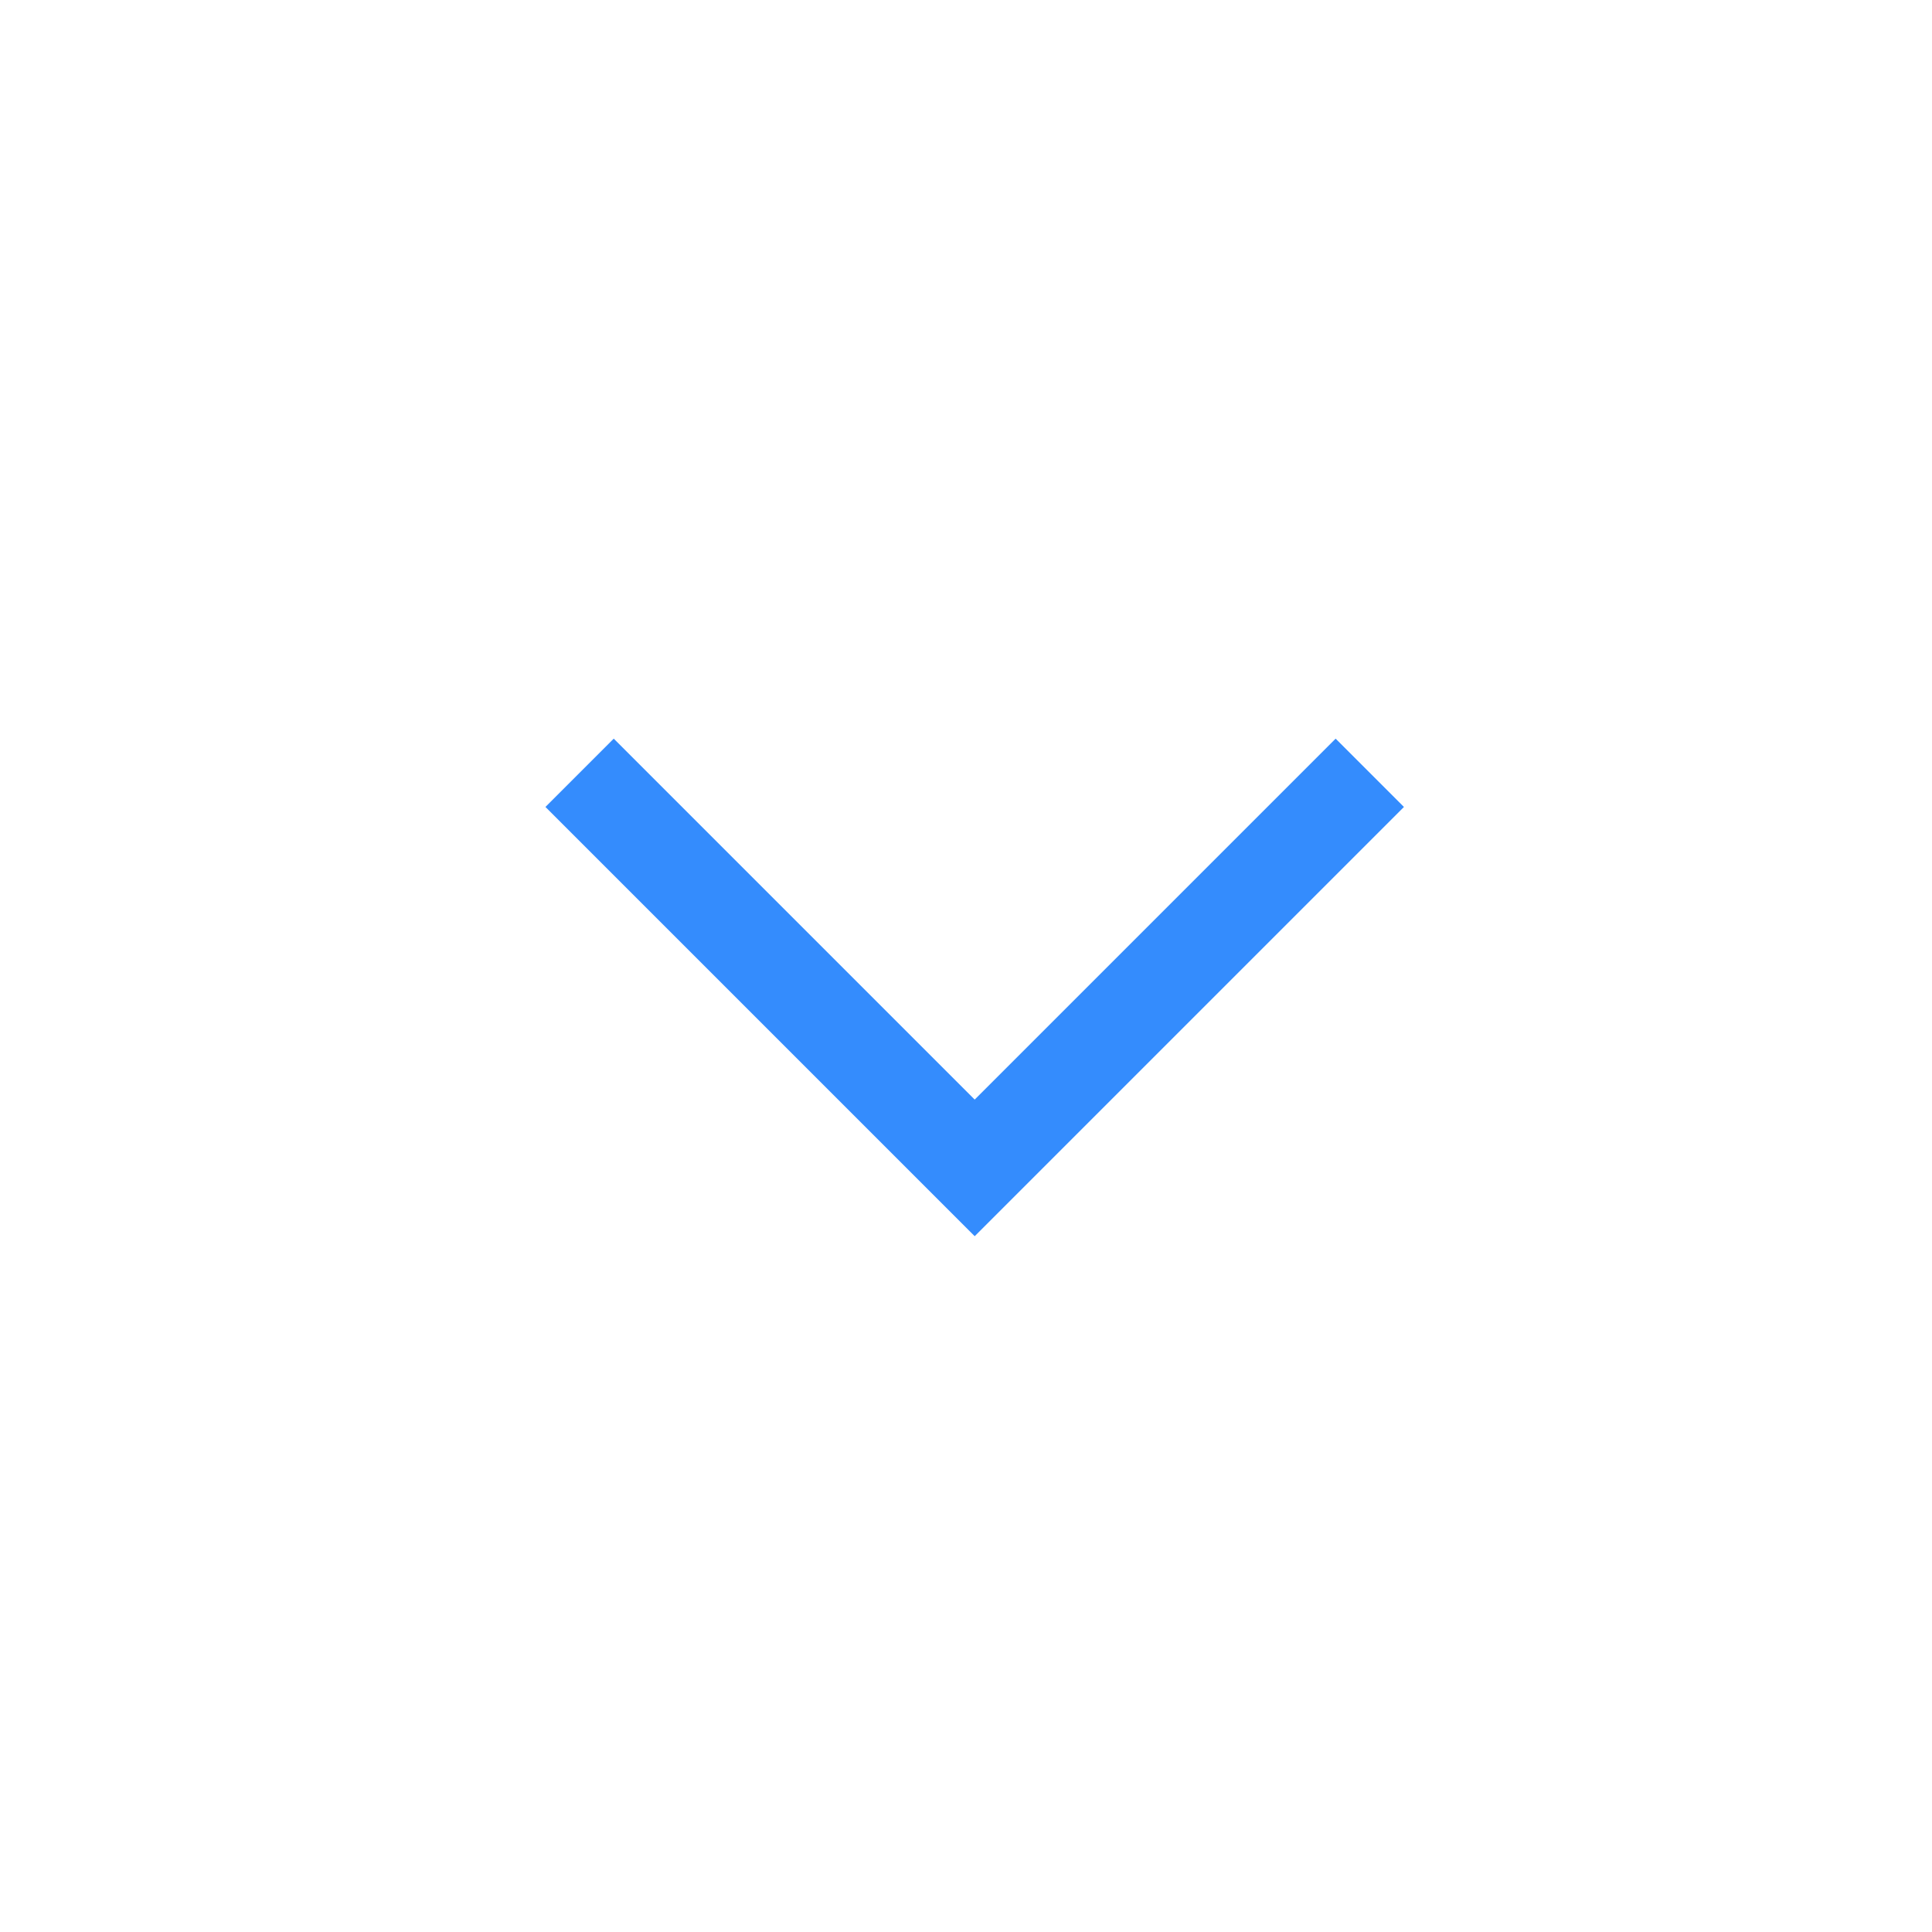
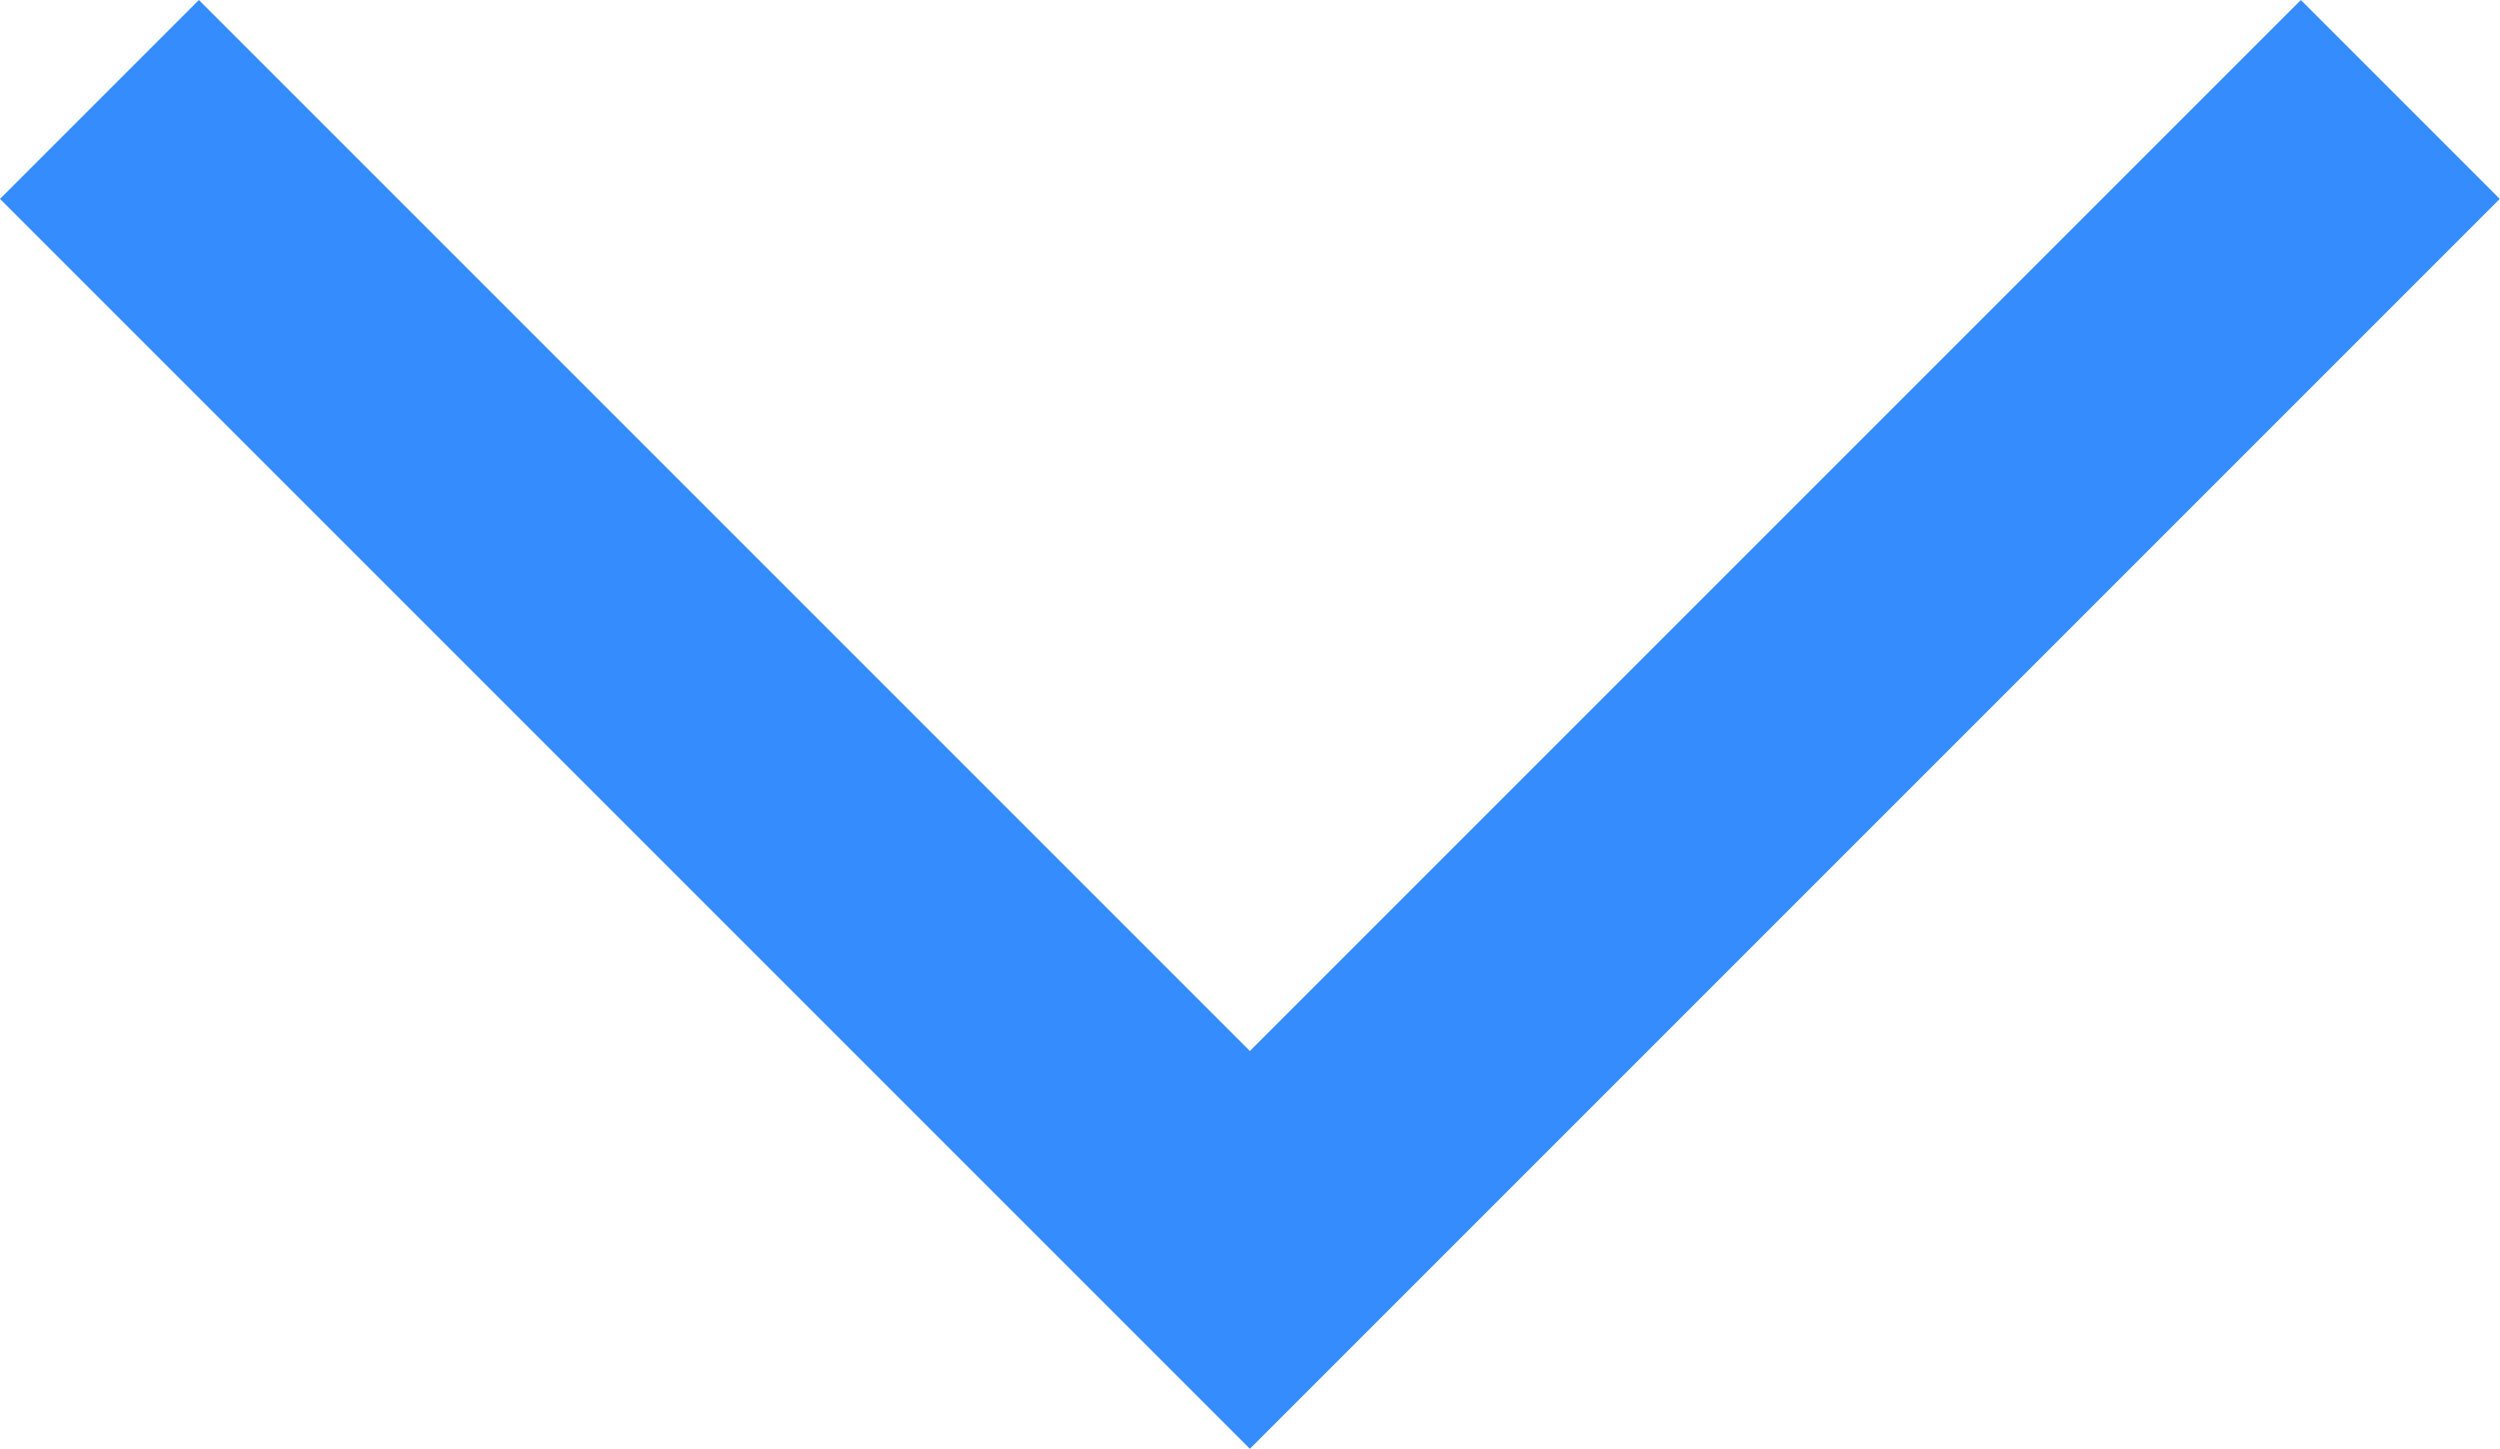
- <svg xmlns="http://www.w3.org/2000/svg" width="20" height="20" viewBox="0 0 20 20">
-   <g fill="none" fill-rule="evenodd">
-     <path stroke="#348CFD" d="m6 8 4.09 4.09L14.18 8" />
-     <path d="M0 0h20v20H0z" />
+ <svg xmlns="http://www.w3.org/2000/svg" width="8.888px" height="5.151px" viewBox="0 0 8.888 5.151" version="1.1">
+   <g id="Design-specs" stroke="none" stroke-width="1" fill="none" fill-rule="evenodd">
+     <g id="Segmentation-Components" transform="translate(-897.6464, -143.6464)">
+       <g id="icon-disclosure-close" transform="translate(892, 136)">
+         <polyline id="Path-2" stroke="#348CFD" points="6 8 10.09 12.09 14.18 8" />
+         <rect id="Rectangle" x="0" y="0" width="20" height="20" />
+       </g>
+     </g>
  </g>
</svg>
